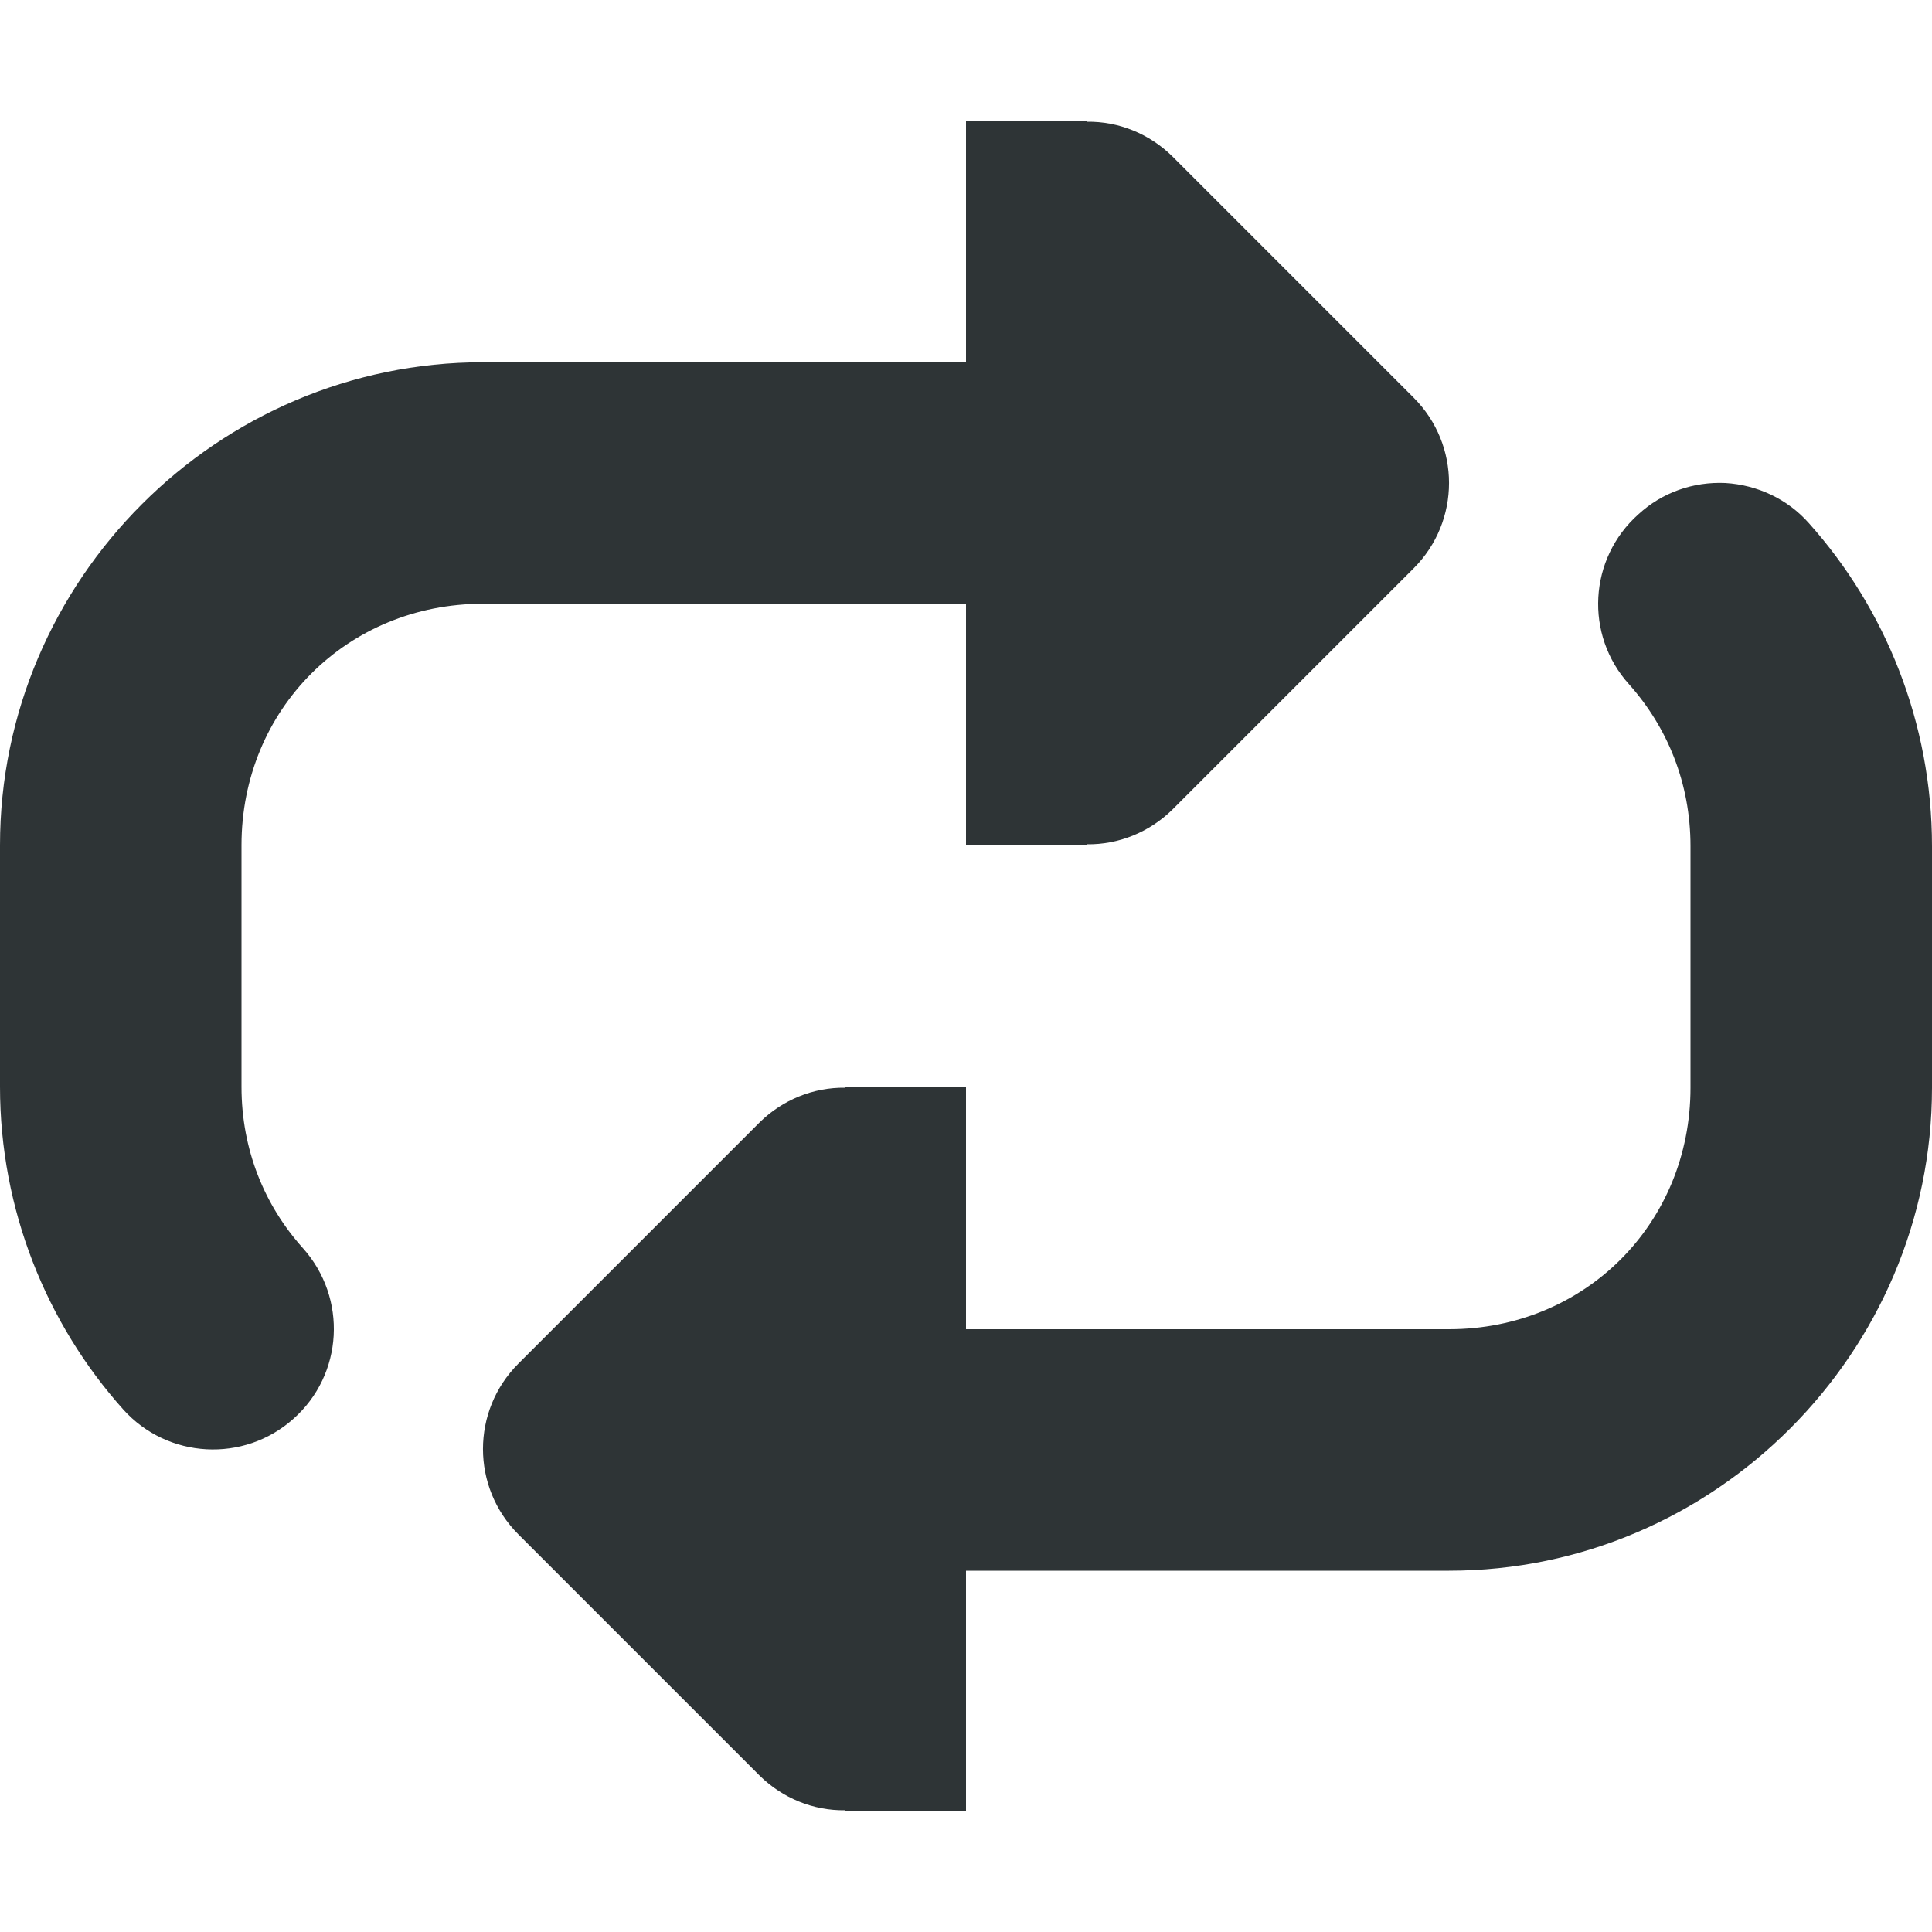
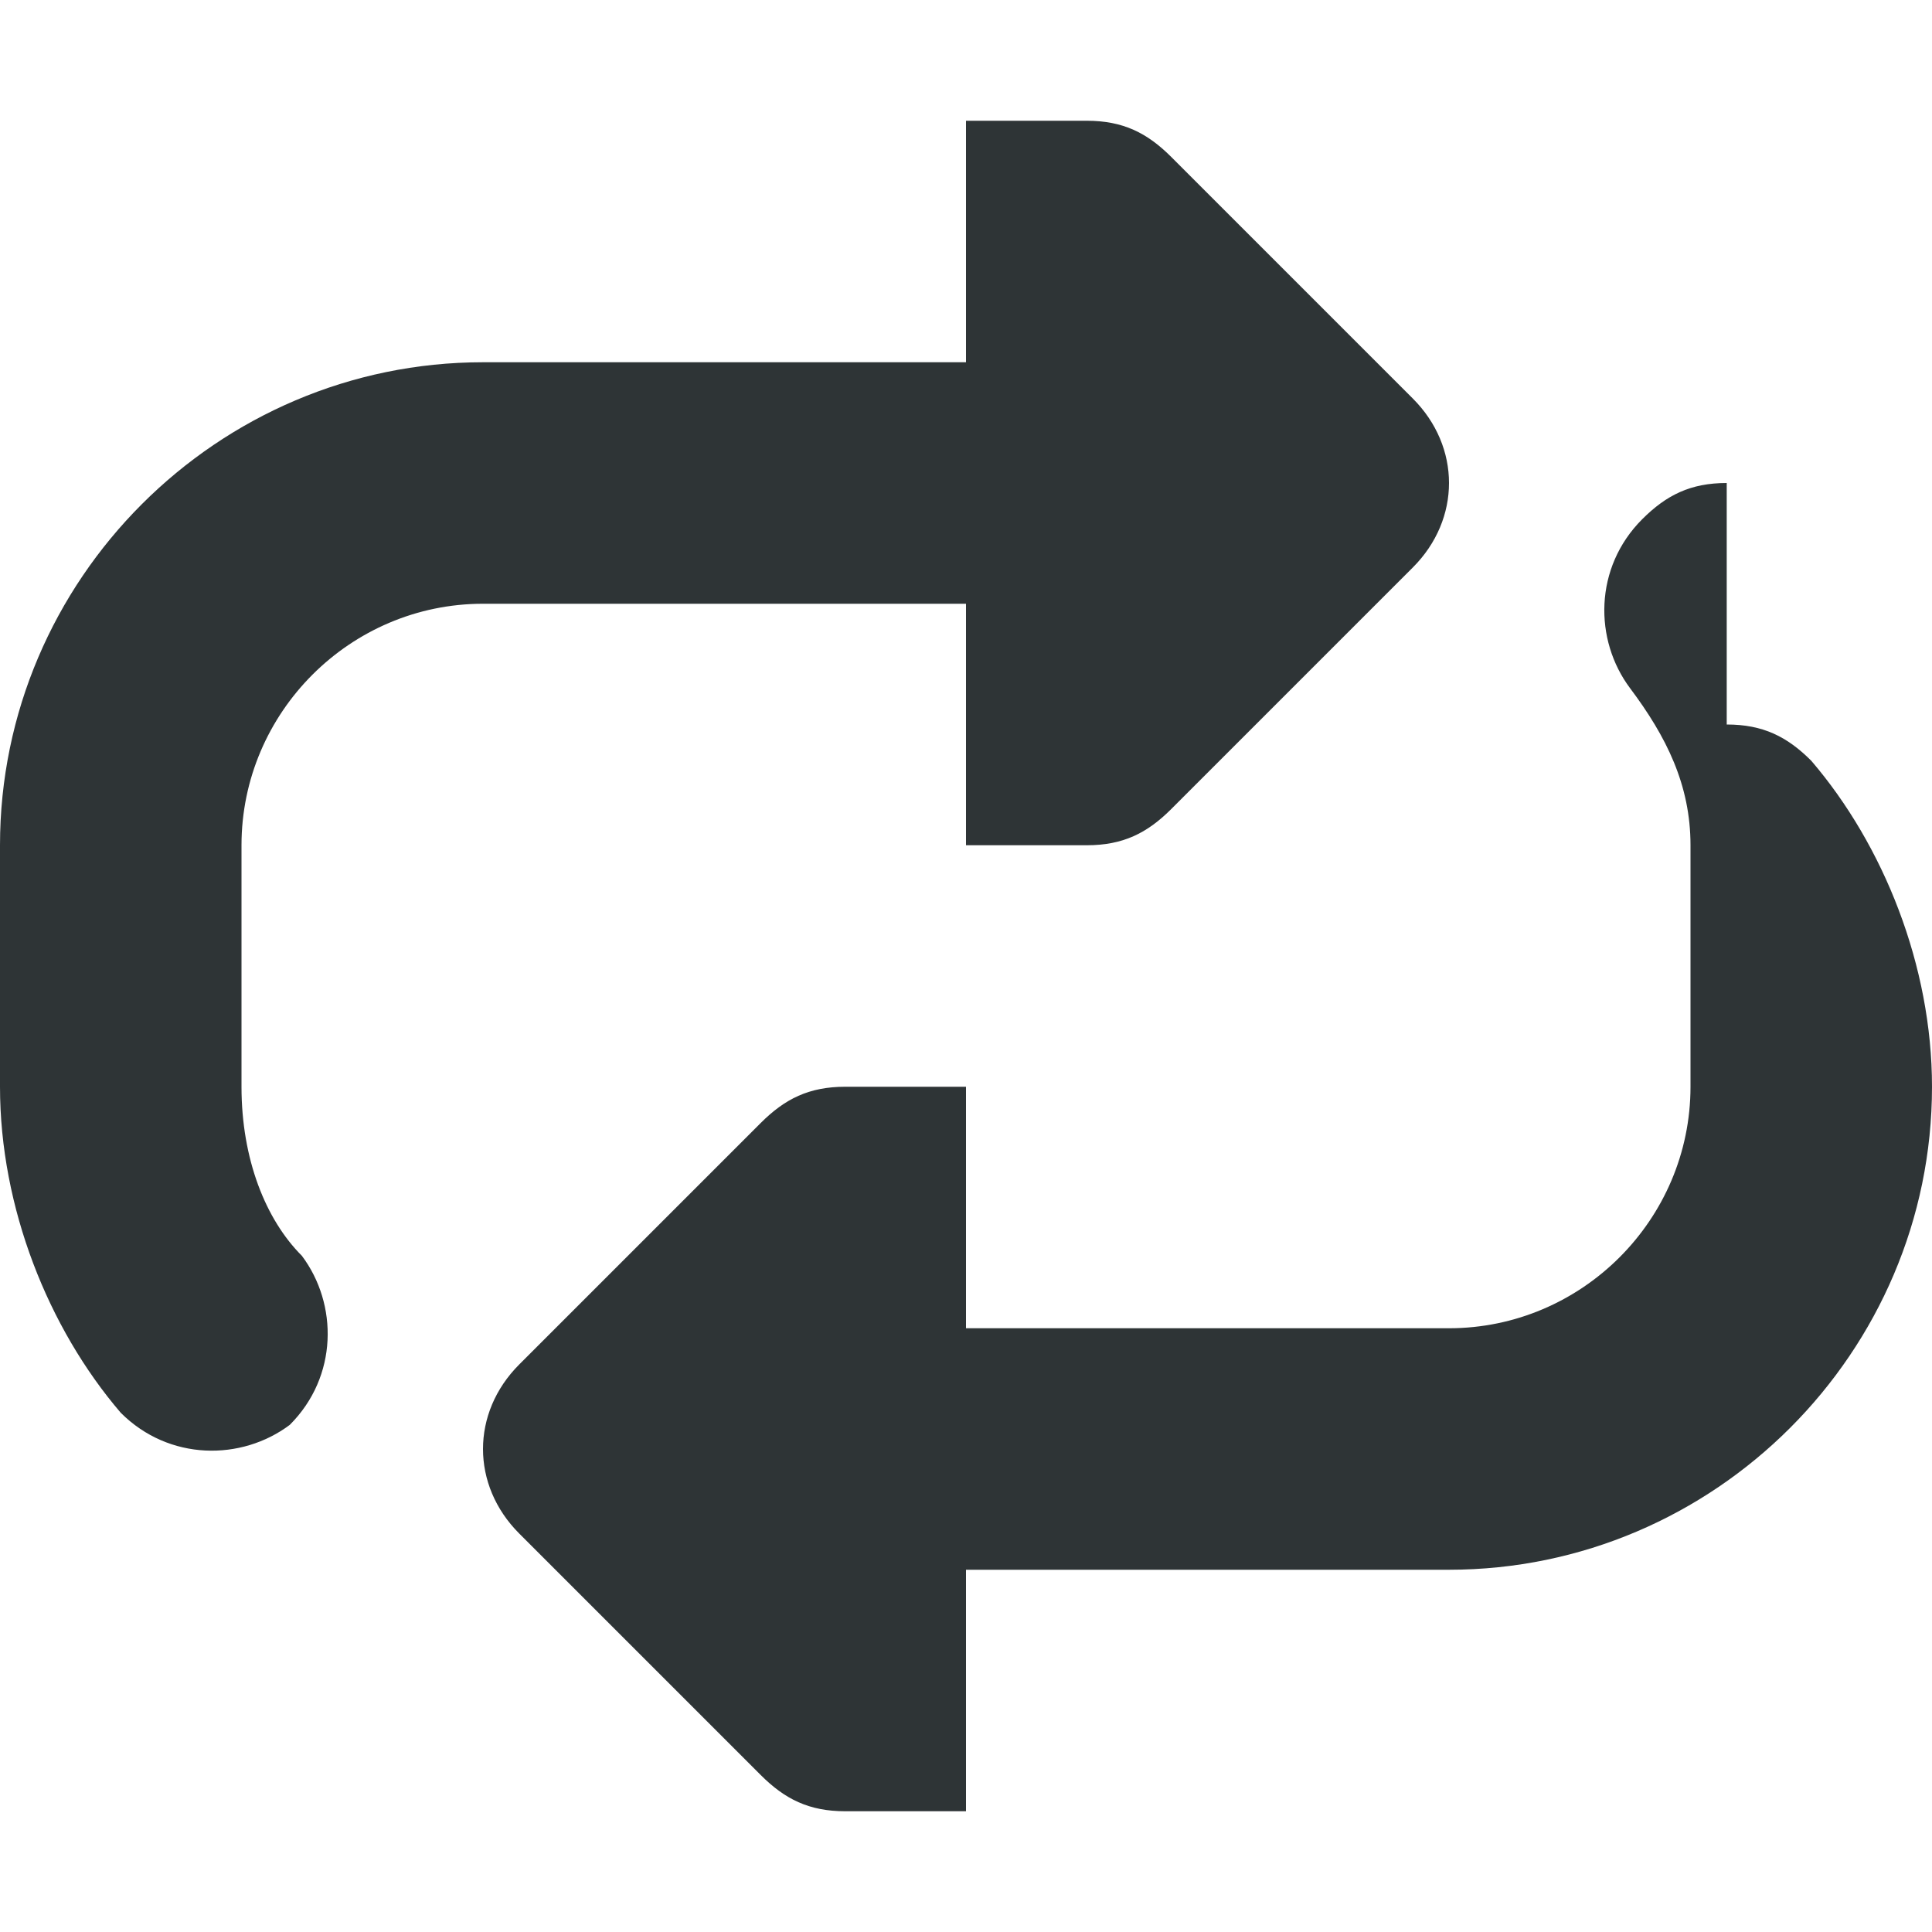
- <svg xmlns="http://www.w3.org/2000/svg" height="16px" viewBox="0 0 16 16" width="16px">
-   <path d="m 8 1 v 2 h -4 c -2.199 0 -4 1.801 -4 4 v 2 c 0 1.02 0.387 1.965 1.02 2.672 c 0.367 0.41 1 0.445 1.41 0.078 c 0.414 -0.367 0.449 -1 0.078 -1.414 c -0.316 -0.352 -0.508 -0.812 -0.508 -1.336 v -2 c 0 -1.125 0.875 -2 2 -2 h 4 v 2 h 1 v -0.008 c 0.266 0.004 0.52 -0.102 0.707 -0.285 l 2 -2 c 0.391 -0.391 0.391 -1.023 0 -1.414 l -2 -2 c -0.188 -0.184 -0.441 -0.289 -0.707 -0.285 v -0.008 z m 6.289 3 c -0.266 -0.012 -0.523 0.078 -0.719 0.258 c -0.414 0.367 -0.449 1 -0.078 1.41 c 0.316 0.355 0.508 0.816 0.508 1.34 v 2 c 0 1.125 -0.875 2 -2 2 h -4 v -2.008 h -1 v 0.008 c -0.266 -0.004 -0.52 0.102 -0.707 0.285 l -2 2 c -0.391 0.391 -0.391 1.023 0 1.414 l 2 2 c 0.188 0.184 0.441 0.289 0.707 0.285 v 0.008 h 1 v -1.992 h 4 c 2.199 0 4 -1.805 4 -4 v -2 c 0 -1.023 -0.387 -1.969 -1.02 -2.676 c -0.176 -0.199 -0.426 -0.316 -0.691 -0.332 z m 0 0" fill="#2e3436" />
+ <svg xmlns="http://www.w3.org/2000/svg" width="16" height="16" viewBox="0 0 16 16">
+   <path d="M8 1v2H4c-2.2 0-4 1.8-4 4v2c0 1 0.4 2 1 2.7c0.4 0.4 1 0.4 1.4 0.1c0.4-0.4 0.4-1 0.1-1.4C2.2 10.1 2 9.6 2 9V7c0-1.1 0.9-2 2-2h4v2h1c0.3 0 0.5-0.1 0.7-0.3l2-2c0.4-0.4 0.4-1 0-1.4l-2-2c-0.2-0.2-0.4-0.3-0.7-0.3V1zm6.3 3c-0.3 0-0.5 0.1-0.7 0.3c-0.4 0.4-0.4 1-0.1 1.4c0.3 0.4 0.5 0.8 0.5 1.3v2c0 1.1-0.9 2-2 2H8v-2H7c-0.3 0-0.5 0.1-0.7 0.3l-2 2c-0.4 0.4-0.4 1 0 1.4l2 2c0.2 0.2 0.4 0.3 0.7 0.3h1v-2h4c2.2 0 4-1.8 4-4V9c0-1-0.4-2-1-2.7c-0.2-0.2-0.4-0.3-0.7-0.3z" fill="#2e3436" />
</svg>
